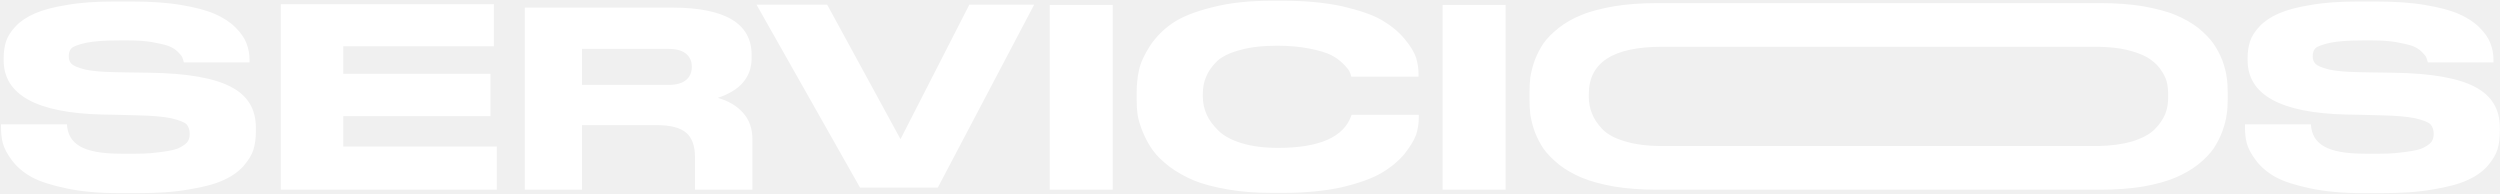
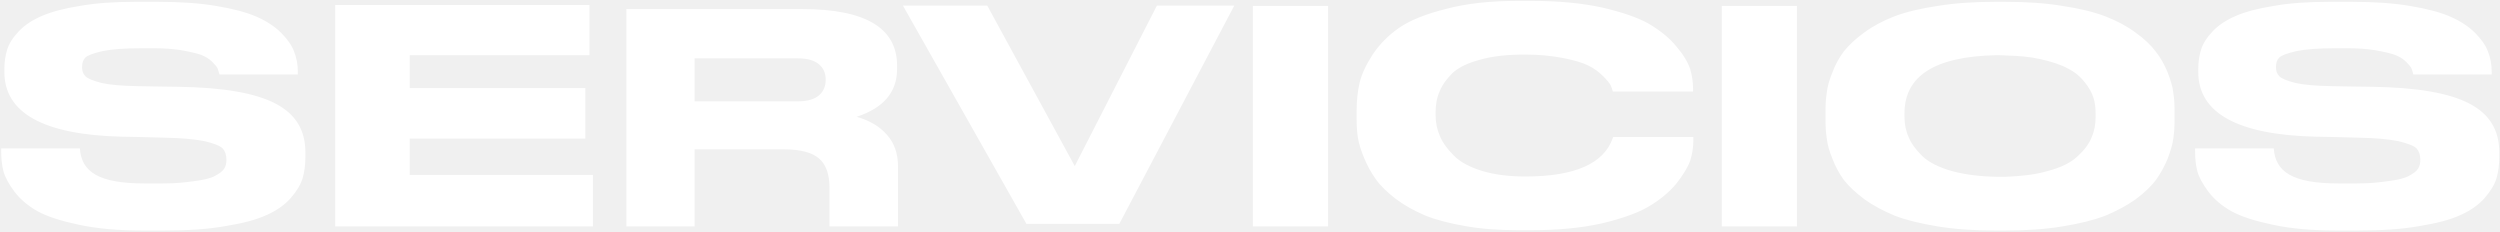
- <svg xmlns="http://www.w3.org/2000/svg" width="1252" height="97" viewBox="0 0 1252 97" fill="none">
-   <path d="M59.621 96.723H68.899C78.707 96.723 87.323 96.193 94.612 94.868C101.902 93.675 107.602 92.217 111.843 90.228C116.084 88.373 119.398 85.987 121.916 83.204C124.435 80.288 126.158 77.504 126.953 74.853C127.748 72.203 128.146 69.154 128.146 65.708V63.985C128.146 54.574 124.037 47.815 115.554 43.441C107.204 39.067 93.685 36.681 74.731 36.416L65.188 36.283L57.765 36.151C51.271 36.018 46.234 35.62 42.655 34.825C39.077 33.897 36.823 32.97 35.896 32.042C34.835 30.981 34.438 29.788 34.438 28.198C34.438 26.475 34.835 25.149 35.763 24.222C36.558 23.294 39.077 22.366 43.053 21.438C47.162 20.643 51.933 20.245 59.621 20.245H64.26C69.297 20.245 72.213 20.511 75.924 21.041C79.635 21.703 82.551 22.366 84.407 23.029C86.395 23.824 87.853 24.752 89.046 25.945C90.239 27.138 91.034 28.066 91.299 28.728C91.564 29.391 91.829 30.319 92.094 31.247H124.965V30.054C124.965 27.005 124.435 24.222 123.374 21.571C122.447 19.052 120.591 16.402 117.94 13.751C115.289 11.1 111.843 8.847 107.602 6.991C103.36 5.135 97.793 3.677 90.636 2.485C83.611 1.292 75.394 0.762 66.248 0.762H56.837C47.957 0.762 40.137 1.292 33.51 2.485C26.75 3.545 21.448 5.003 17.472 6.726C13.496 8.449 10.315 10.57 7.929 13.088C5.411 15.739 3.82 18.257 3.025 20.776C2.23 23.294 1.832 26.077 1.832 28.993V30.186C1.832 47.417 18.267 56.562 51.138 57.358L58.561 57.49L68.501 57.755C76.056 57.888 81.756 58.418 85.732 59.213C89.708 60.141 92.359 61.201 93.419 62.262C94.48 63.455 95.01 65.045 95.01 67.033C95.01 68.491 94.745 69.684 94.082 70.745C93.419 71.805 92.227 72.733 90.239 73.793C88.383 74.853 85.334 75.516 81.225 76.046C76.984 76.576 74.333 76.974 67.971 76.974H60.681C41.33 76.974 34.173 72.07 33.51 62.262H0.506V63.587C0.506 66.503 0.772 69.287 1.434 71.805C2.097 74.323 3.688 77.239 6.073 80.42C8.459 83.601 11.773 86.385 15.749 88.638C19.858 90.891 25.69 92.747 33.245 94.337C40.667 95.928 49.548 96.723 59.621 96.723ZM140.638 2.087V95H248.794V73.395H171.918V58.153H245.613V36.946H171.918V23.161H247.336V2.087H140.638ZM372.043 56.43C368.862 52.851 364.62 50.465 359.451 49.007C370.717 45.296 376.417 38.669 376.417 28.993V27.535C376.417 11.763 363.162 3.81 336.654 3.81H262.827V95H291.456V62.659H328.834C335.858 62.659 340.762 63.985 343.678 66.503C346.594 69.022 348.052 73.13 348.052 78.697V95H376.814V69.949C376.814 64.382 375.224 59.876 372.043 56.43ZM346.462 33.5C346.462 36.151 345.534 38.404 343.678 39.994C341.823 41.585 338.907 42.513 334.931 42.513H291.456V24.487H334.931C338.907 24.487 341.823 25.415 343.678 27.005C345.534 28.596 346.462 30.716 346.462 33.367V33.5ZM469.661 93.94L517.907 2.352H485.434L450.972 69.684L414.258 2.352H378.869L430.693 93.94H469.661ZM557.256 2.485H525.71V95H557.256V2.485ZM636.97 96.591H642.537C653.538 96.591 663.347 95.663 671.829 93.807C680.312 91.819 686.939 89.433 691.578 86.782C696.35 83.999 700.194 80.818 703.242 77.239C706.158 73.528 708.146 70.347 709.207 67.431C710.135 64.515 710.532 61.599 710.532 58.816V57.49H676.866C676.866 57.623 676.866 57.755 676.734 57.888C673.022 68.624 660.828 74.058 640.019 74.058C632.994 74.058 626.897 73.263 621.728 71.672C616.559 70.082 612.715 67.961 610.064 65.31C607.413 62.659 605.425 60.008 604.232 57.225C603.039 54.442 602.377 51.526 602.377 48.477V47.019C602.377 43.838 602.907 40.922 604.1 38.271C605.16 35.62 607.016 33.102 609.534 30.584C612.185 28.198 616.029 26.342 621.198 25.017C626.234 23.559 632.464 22.896 639.754 22.896C645.851 22.896 651.153 23.427 655.924 24.354C660.563 25.282 664.142 26.342 666.528 27.535C668.914 28.728 670.902 30.186 672.625 31.909C674.348 33.632 675.408 34.958 675.806 35.753C676.203 36.548 676.468 37.343 676.734 38.404H710.4V36.946C710.4 34.428 710.002 31.777 709.207 28.993C708.279 26.21 706.423 23.029 703.375 19.45C700.459 15.871 696.615 12.823 691.976 10.04C687.337 7.389 680.71 5.135 672.227 3.147C663.612 1.292 653.804 0.364 642.537 0.364H636.97C625.572 0.364 615.498 1.424 607.016 3.677C598.4 5.798 591.773 8.449 587.134 11.63C582.495 14.811 578.784 18.655 575.868 23.029C573.084 27.403 571.229 31.379 570.434 34.958C569.638 38.536 569.241 42.38 569.241 46.356V50.068C569.241 52.586 569.373 55.104 569.771 57.755C570.169 60.274 571.096 63.19 572.422 66.371C573.747 69.552 575.338 72.468 577.326 75.251C579.314 78.034 582.097 80.685 585.676 83.469C589.255 86.12 593.231 88.373 597.87 90.361C602.377 92.217 608.076 93.675 614.836 94.868C621.595 96.06 628.885 96.591 636.97 96.591ZM754 2.485H722.455V95H754V2.485ZM1115.1 38.536C1114.84 36.151 1114.04 33.367 1112.98 30.319C1111.79 27.27 1110.33 24.487 1108.48 21.836C1106.62 19.185 1104.1 16.667 1100.92 14.016C1097.61 11.498 1093.77 9.244 1089.52 7.521C1085.15 5.666 1079.72 4.34 1073.35 3.147C1066.86 2.087 1059.7 1.557 1051.88 1.557H829.871C821.918 1.557 814.761 2.087 808.267 3.147C801.772 4.34 796.338 5.666 791.964 7.521C787.59 9.244 783.746 11.498 780.565 14.016C777.251 16.667 774.733 19.185 772.877 21.836C771.154 24.487 769.696 27.27 768.503 30.451C767.443 33.5 766.78 36.283 766.383 38.669C766.118 41.055 765.985 43.573 765.985 46.224V49.935C765.985 52.453 766.118 54.972 766.383 57.358C766.78 59.876 767.443 62.659 768.503 65.708C769.696 68.889 771.154 71.672 772.877 74.323C774.733 76.974 777.384 79.625 780.565 82.276C783.878 84.927 787.722 87.047 791.964 88.903C796.338 90.759 801.772 92.217 808.267 93.409C814.761 94.47 821.918 95 829.871 95H1051.88C1059.7 95 1066.86 94.47 1073.35 93.409C1079.85 92.217 1085.28 90.759 1089.52 88.903C1093.9 87.047 1097.61 84.927 1100.92 82.276C1104.24 79.625 1106.75 76.974 1108.61 74.323C1110.33 71.672 1111.79 68.889 1112.98 65.708C1114.04 62.659 1114.84 59.876 1115.1 57.358C1115.5 54.972 1115.64 52.453 1115.64 49.935V46.224C1115.64 43.573 1115.5 41.055 1115.1 38.536ZM1085.81 48.742C1085.81 51.658 1085.42 54.442 1084.35 57.093C1083.29 59.611 1081.57 62.262 1079.05 64.78C1076.53 67.298 1072.69 69.287 1067.65 70.877C1063.02 72.203 1057.32 72.998 1050.82 73.13C1050.29 73.13 832.92 73.13 832.389 73.13C825.1 73.13 818.87 72.335 813.701 70.745C808.664 69.287 804.82 67.166 802.435 64.647C799.916 61.997 798.193 59.346 797.265 56.827C796.205 54.177 795.675 51.526 795.675 48.61V47.152C795.675 31.247 807.869 23.427 832.389 23.427C832.92 23.427 1050.29 23.427 1050.82 23.427C1056.12 23.559 1060.76 23.957 1064.74 24.884C1069.24 25.945 1072.82 27.27 1075.34 28.728C1077.99 30.319 1080.11 32.174 1081.7 34.295C1083.29 36.548 1084.49 38.669 1085.02 40.657C1085.55 42.645 1085.81 44.766 1085.81 47.152V48.742ZM1183.39 96.723H1192.67C1202.48 96.723 1211.1 96.193 1218.39 94.868C1225.68 93.675 1231.37 92.217 1235.62 90.228C1239.86 88.373 1243.17 85.987 1245.69 83.204C1248.21 80.288 1249.93 77.504 1250.73 74.853C1251.52 72.203 1251.92 69.154 1251.92 65.708V63.985C1251.92 54.574 1247.81 47.815 1239.33 43.441C1230.98 39.067 1217.46 36.681 1198.5 36.416L1188.96 36.283L1181.54 36.151C1175.04 36.018 1170.01 35.62 1166.43 34.825C1162.85 33.897 1160.6 32.97 1159.67 32.042C1158.61 30.981 1158.21 29.788 1158.21 28.198C1158.21 26.475 1158.61 25.149 1159.54 24.222C1160.33 23.294 1162.85 22.366 1166.83 21.438C1170.93 20.643 1175.71 20.245 1183.39 20.245H1188.03C1193.07 20.245 1195.99 20.511 1199.7 21.041C1203.41 21.703 1206.32 22.366 1208.18 23.029C1210.17 23.824 1211.63 24.752 1212.82 25.945C1214.01 27.138 1214.81 28.066 1215.07 28.728C1215.34 29.391 1215.6 30.319 1215.87 31.247H1248.74V30.054C1248.74 27.005 1248.21 24.222 1247.15 21.571C1246.22 19.052 1244.36 16.402 1241.71 13.751C1239.06 11.1 1235.62 8.847 1231.37 6.991C1227.13 5.135 1221.57 3.677 1214.41 2.485C1207.38 1.292 1199.17 0.762 1190.02 0.762H1180.61C1171.73 0.762 1163.91 1.292 1157.28 2.485C1150.52 3.545 1145.22 5.003 1141.25 6.726C1137.27 8.449 1134.09 10.57 1131.7 13.088C1129.18 15.739 1127.59 18.257 1126.8 20.776C1126 23.294 1125.6 26.077 1125.6 28.993V30.186C1125.6 47.417 1142.04 56.562 1174.91 57.358L1182.33 57.49L1192.27 57.755C1199.83 57.888 1205.53 58.418 1209.5 59.213C1213.48 60.141 1216.13 61.201 1217.19 62.262C1218.25 63.455 1218.78 65.045 1218.78 67.033C1218.78 68.491 1218.52 69.684 1217.86 70.745C1217.19 71.805 1216 72.733 1214.01 73.793C1212.16 74.853 1209.11 75.516 1205 76.046C1200.76 76.576 1198.11 76.974 1191.74 76.974H1184.45C1165.1 76.974 1157.95 72.07 1157.28 62.262H1124.28V63.587C1124.28 66.503 1124.54 69.287 1125.21 71.805C1125.87 74.323 1127.46 77.239 1129.85 80.42C1132.23 83.601 1135.55 86.385 1139.52 88.638C1143.63 90.891 1149.46 92.747 1157.02 94.337C1164.44 95.928 1173.32 96.723 1183.39 96.723Z" fill="white" />
+ <svg xmlns="http://www.w3.org/2000/svg" width="1049" height="97" viewBox="0 0 1049 97" fill="none">
+   <path d="M59.621 96.723H68.899C78.707 96.723 87.323 96.193 94.612 94.868C101.902 93.675 107.602 92.217 111.843 90.228C116.084 88.373 119.398 85.987 121.916 83.204C124.435 80.288 126.158 77.504 126.953 74.853C127.748 72.203 128.146 69.154 128.146 65.708V63.985C128.146 54.574 124.037 47.815 115.554 43.441C107.204 39.067 93.685 36.681 74.731 36.416L65.188 36.283L57.765 36.151C51.271 36.018 46.234 35.62 42.655 34.825C39.077 33.897 36.823 32.97 35.896 32.042C34.835 30.981 34.438 29.788 34.438 28.198C34.438 26.475 34.835 25.149 35.763 24.222C36.558 23.294 39.077 22.366 43.053 21.438C47.162 20.643 51.933 20.245 59.621 20.245H64.26C69.297 20.245 72.213 20.511 75.924 21.041C79.635 21.703 82.551 22.366 84.407 23.029C86.395 23.824 87.853 24.752 89.046 25.945C90.239 27.138 91.034 28.066 91.299 28.728C91.564 29.391 91.829 30.319 92.094 31.247H124.965V30.054C124.965 27.005 124.435 24.222 123.374 21.571C122.447 19.052 120.591 16.402 117.94 13.751C115.289 11.1 111.843 8.847 107.602 6.991C103.36 5.135 97.793 3.677 90.636 2.485C83.611 1.292 75.394 0.762 66.248 0.762H56.837C47.957 0.762 40.137 1.292 33.51 2.485C26.75 3.545 21.448 5.003 17.472 6.726C13.496 8.449 10.315 10.57 7.929 13.088C5.411 15.739 3.82 18.257 3.025 20.776C2.23 23.294 1.832 26.077 1.832 28.993V30.186C1.832 47.417 18.267 56.562 51.138 57.358L58.561 57.49L68.501 57.755C76.056 57.888 81.756 58.418 85.732 59.213C89.708 60.141 92.359 61.201 93.419 62.262C94.48 63.455 95.01 65.045 95.01 67.033C95.01 68.491 94.745 69.684 94.082 70.745C93.419 71.805 92.227 72.733 90.239 73.793C88.383 74.853 85.334 75.516 81.225 76.046C76.984 76.576 74.333 76.974 67.971 76.974H60.681C41.33 76.974 34.173 72.07 33.51 62.262H0.506V63.587C0.506 66.503 0.772 69.287 1.434 71.805C2.097 74.323 3.688 77.239 6.073 80.42C8.459 83.601 11.773 86.385 15.749 88.638C19.858 90.891 25.69 92.747 33.245 94.337C40.667 95.928 49.548 96.723 59.621 96.723ZM140.638 2.087V95H248.794V73.395H171.918V58.153H245.613V36.946H171.918V23.161H247.336V2.087H140.638ZM372.043 56.43C368.862 52.851 364.62 50.465 359.451 49.007C370.717 45.296 376.417 38.669 376.417 28.993V27.535C376.417 11.763 363.162 3.81 336.654 3.81H262.827V95H291.456V62.659H328.834C335.858 62.659 340.762 63.985 343.678 66.503C346.594 69.022 348.052 73.13 348.052 78.697V95H376.814V69.949C376.814 64.382 375.224 59.876 372.043 56.43ZM346.462 33.5C346.462 36.151 345.534 38.404 343.678 39.994C341.823 41.585 338.907 42.513 334.931 42.513H291.456V24.487H334.931C338.907 24.487 341.823 25.415 343.678 27.005C345.534 28.596 346.462 30.716 346.462 33.367V33.5ZM469.661 93.94L517.907 2.352H485.434L450.972 69.684L414.258 2.352H378.869L430.693 93.94H469.661ZM557.256 2.485H525.71V95H557.256V2.485ZM636.97 96.591H642.537C653.538 96.591 663.347 95.663 671.829 93.807C680.312 91.819 686.939 89.433 691.578 86.782C696.35 83.999 700.194 80.818 703.242 77.239C706.158 73.528 708.146 70.347 709.207 67.431C710.135 64.515 710.532 61.599 710.532 58.816V57.49H676.866C676.866 57.623 676.866 57.755 676.734 57.888C673.022 68.624 660.828 74.058 640.019 74.058C632.994 74.058 626.897 73.263 621.728 71.672C616.559 70.082 612.715 67.961 610.064 65.31C607.413 62.659 605.425 60.008 604.232 57.225C603.039 54.442 602.377 51.526 602.377 48.477V47.019C602.377 43.838 602.907 40.922 604.1 38.271C605.16 35.62 607.016 33.102 609.534 30.584C612.185 28.198 616.029 26.342 621.198 25.017C626.234 23.559 632.464 22.896 639.754 22.896C645.851 22.896 651.153 23.427 655.924 24.354C660.563 25.282 664.142 26.342 666.528 27.535C668.914 28.728 670.902 30.186 672.625 31.909C674.348 33.632 675.408 34.958 675.806 35.753C676.203 36.548 676.468 37.343 676.734 38.404H710.4V36.946C710.4 34.428 710.002 31.777 709.207 28.993C708.279 26.21 706.423 23.029 703.375 19.45C700.459 15.871 696.615 12.823 691.976 10.04C687.337 7.389 680.71 5.135 672.227 3.147C663.612 1.292 653.804 0.364 642.537 0.364H636.97C625.572 0.364 615.498 1.424 607.016 3.677C598.4 5.798 591.773 8.449 587.134 11.63C582.495 14.811 578.784 18.655 575.868 23.029C573.084 27.403 571.229 31.379 570.434 34.958C569.638 38.536 569.241 42.38 569.241 46.356V50.068C569.241 52.586 569.373 55.104 569.771 57.755C570.169 60.274 571.096 63.19 572.422 66.371C573.747 69.552 575.338 72.468 577.326 75.251C579.314 78.034 582.097 80.685 585.676 83.469C589.255 86.12 593.231 88.373 597.87 90.361C602.377 92.217 608.076 93.675 614.836 94.868C621.595 96.06 628.885 96.591 636.97 96.591ZM754 2.485H722.455V95H754V2.485ZM837.161 0.762C828.281 0.762 820.328 1.292 813.038 2.485C805.881 3.545 799.784 5.003 794.88 6.859C790.108 8.714 785.867 10.967 782.288 13.618C778.577 16.269 775.793 18.92 773.673 21.571C771.684 24.222 770.094 27.138 768.901 30.319C767.576 33.5 766.78 36.416 766.515 38.801C766.118 41.32 765.985 43.838 765.985 46.622V50.333C765.985 52.984 766.118 55.635 766.515 58.153C766.78 60.539 767.576 63.455 768.901 66.636C770.094 69.817 771.684 72.733 773.673 75.516C775.793 78.167 778.577 80.818 782.288 83.601C785.999 86.252 790.241 88.505 795.012 90.493C799.784 92.349 805.881 93.807 813.038 95C820.328 96.193 828.281 96.723 837.161 96.723H841.402C850.283 96.723 858.235 96.193 865.393 95C872.683 93.807 878.647 92.349 883.419 90.493C888.19 88.505 892.432 86.252 896.143 83.601C899.854 80.818 902.638 78.167 904.626 75.516C906.614 72.733 908.204 69.817 909.53 66.636C910.723 63.455 911.651 60.539 911.916 58.153C912.313 55.635 912.446 52.984 912.446 50.333V46.622C912.446 43.838 912.313 41.32 911.916 38.801C911.651 36.283 910.723 33.5 909.53 30.319C908.204 27.138 906.614 24.222 904.493 21.571C902.505 18.92 899.722 16.269 896.01 13.618C892.432 10.967 888.19 8.714 883.419 6.859C878.515 5.003 872.55 3.545 865.393 2.485C858.235 1.292 850.283 0.762 841.402 0.762H837.161ZM879.31 49.273C879.31 52.188 878.78 55.104 877.587 57.755C876.526 60.406 874.538 63.057 871.755 65.575C868.971 68.226 864.73 70.347 859.031 71.805C854.127 73.263 848.162 73.926 841.402 74.191C840.342 74.191 838.752 74.191 838.089 74.191C830.799 74.058 824.437 73.263 819.135 71.805C813.436 70.214 809.327 68.094 806.543 65.443C803.893 62.792 801.904 60.141 800.844 57.49C799.651 54.839 799.121 51.923 799.121 49.007V47.549C799.121 31.777 811.978 23.692 837.559 23.161C838.354 23.161 840.74 23.161 841.933 23.294C847.102 23.427 851.741 23.824 855.85 24.752C860.754 25.812 864.73 27.138 867.646 28.728C870.562 30.186 872.948 32.174 874.671 34.428C876.526 36.681 877.719 38.801 878.382 40.922C879.045 42.91 879.31 45.164 879.31 47.549V49.273ZM980.178 96.723H989.456C999.264 96.723 1007.88 96.193 1015.17 94.868C1022.46 93.675 1028.16 92.217 1032.4 90.228C1036.64 88.373 1039.95 85.987 1042.47 83.204C1044.99 80.288 1046.71 77.504 1047.51 74.853C1048.31 72.203 1048.7 69.154 1048.7 65.708V63.985C1048.7 54.574 1044.59 47.815 1036.11 43.441C1027.76 39.067 1014.24 36.681 995.288 36.416L985.744 36.283L978.322 36.151C971.827 36.018 966.791 35.62 963.212 34.825C959.633 33.897 957.38 32.97 956.452 32.042C955.392 30.981 954.994 29.788 954.994 28.198C954.994 26.475 955.392 25.149 956.32 24.222C957.115 23.294 959.633 22.366 963.61 21.438C967.719 20.643 972.49 20.245 980.178 20.245H984.817C989.853 20.245 992.769 20.511 996.48 21.041C1000.19 21.703 1003.11 22.366 1004.96 23.029C1006.95 23.824 1008.41 24.752 1009.6 25.945C1010.8 27.138 1011.59 28.066 1011.86 28.728C1012.12 29.391 1012.39 30.319 1012.65 31.247H1045.52V30.054C1045.52 27.005 1044.99 24.222 1043.93 21.571C1043 19.052 1041.15 16.402 1038.5 13.751C1035.85 11.1 1032.4 8.847 1028.16 6.991C1023.92 5.135 1018.35 3.677 1011.19 2.485C1004.17 1.292 995.95 0.762 986.805 0.762H977.394C968.514 0.762 960.694 1.292 954.067 2.485C947.307 3.545 942.005 5.003 938.029 6.726C934.052 8.449 930.871 10.57 928.486 13.088C925.967 15.739 924.377 18.257 923.582 20.776C922.786 23.294 922.389 26.077 922.389 28.993V30.186C922.389 47.417 938.824 56.562 971.695 57.358L979.117 57.49L989.058 57.755C996.613 57.888 1002.31 58.418 1006.29 59.213C1010.27 60.141 1012.92 61.201 1013.98 62.262C1015.04 63.455 1015.57 65.045 1015.57 67.033C1015.57 68.491 1015.3 69.684 1014.64 70.745C1013.98 71.805 1012.78 72.733 1010.8 73.793C1008.94 74.853 1005.89 75.516 1001.78 76.046C997.541 76.576 994.89 76.974 988.528 76.974H981.238C961.887 76.974 954.729 72.07 954.067 62.262H921.063V63.587C921.063 66.503 921.328 69.287 921.991 71.805C922.654 74.323 924.244 77.239 926.63 80.42C929.016 83.601 932.329 86.385 936.306 88.638C940.415 90.891 946.246 92.747 953.801 94.337C961.224 95.928 970.104 96.723 980.178 96.723Z" fill="white" />
</svg>
